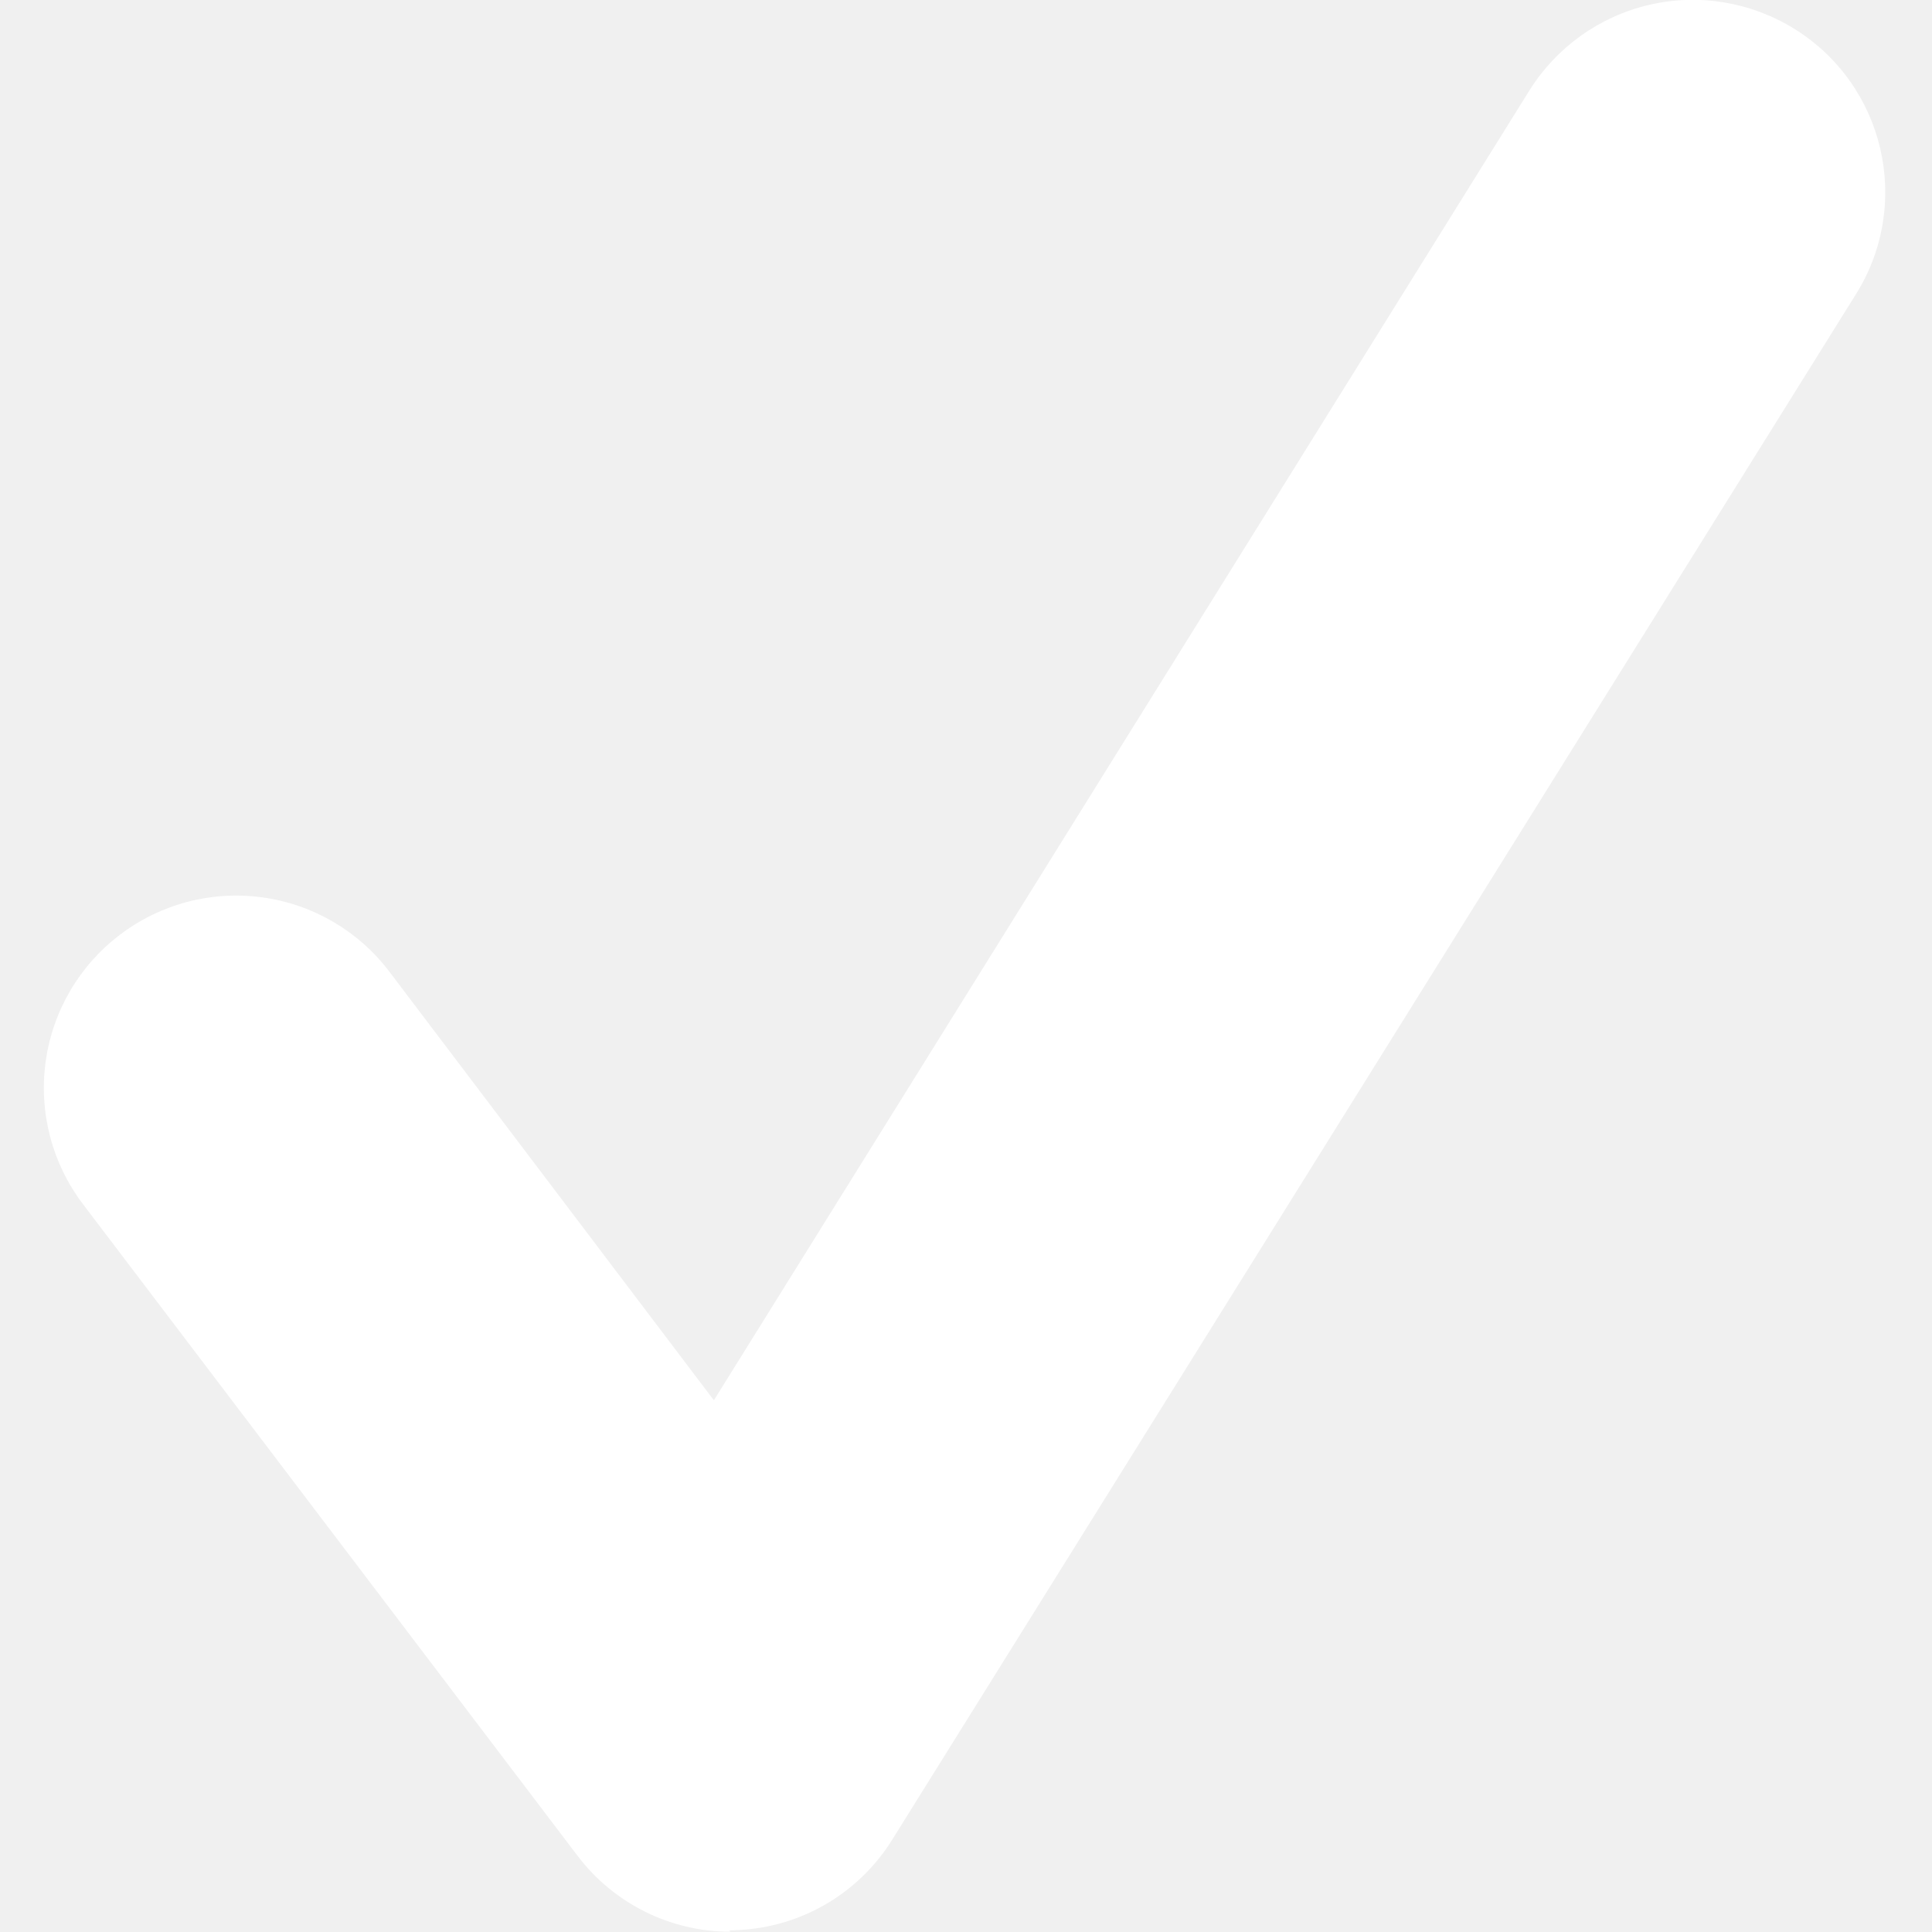
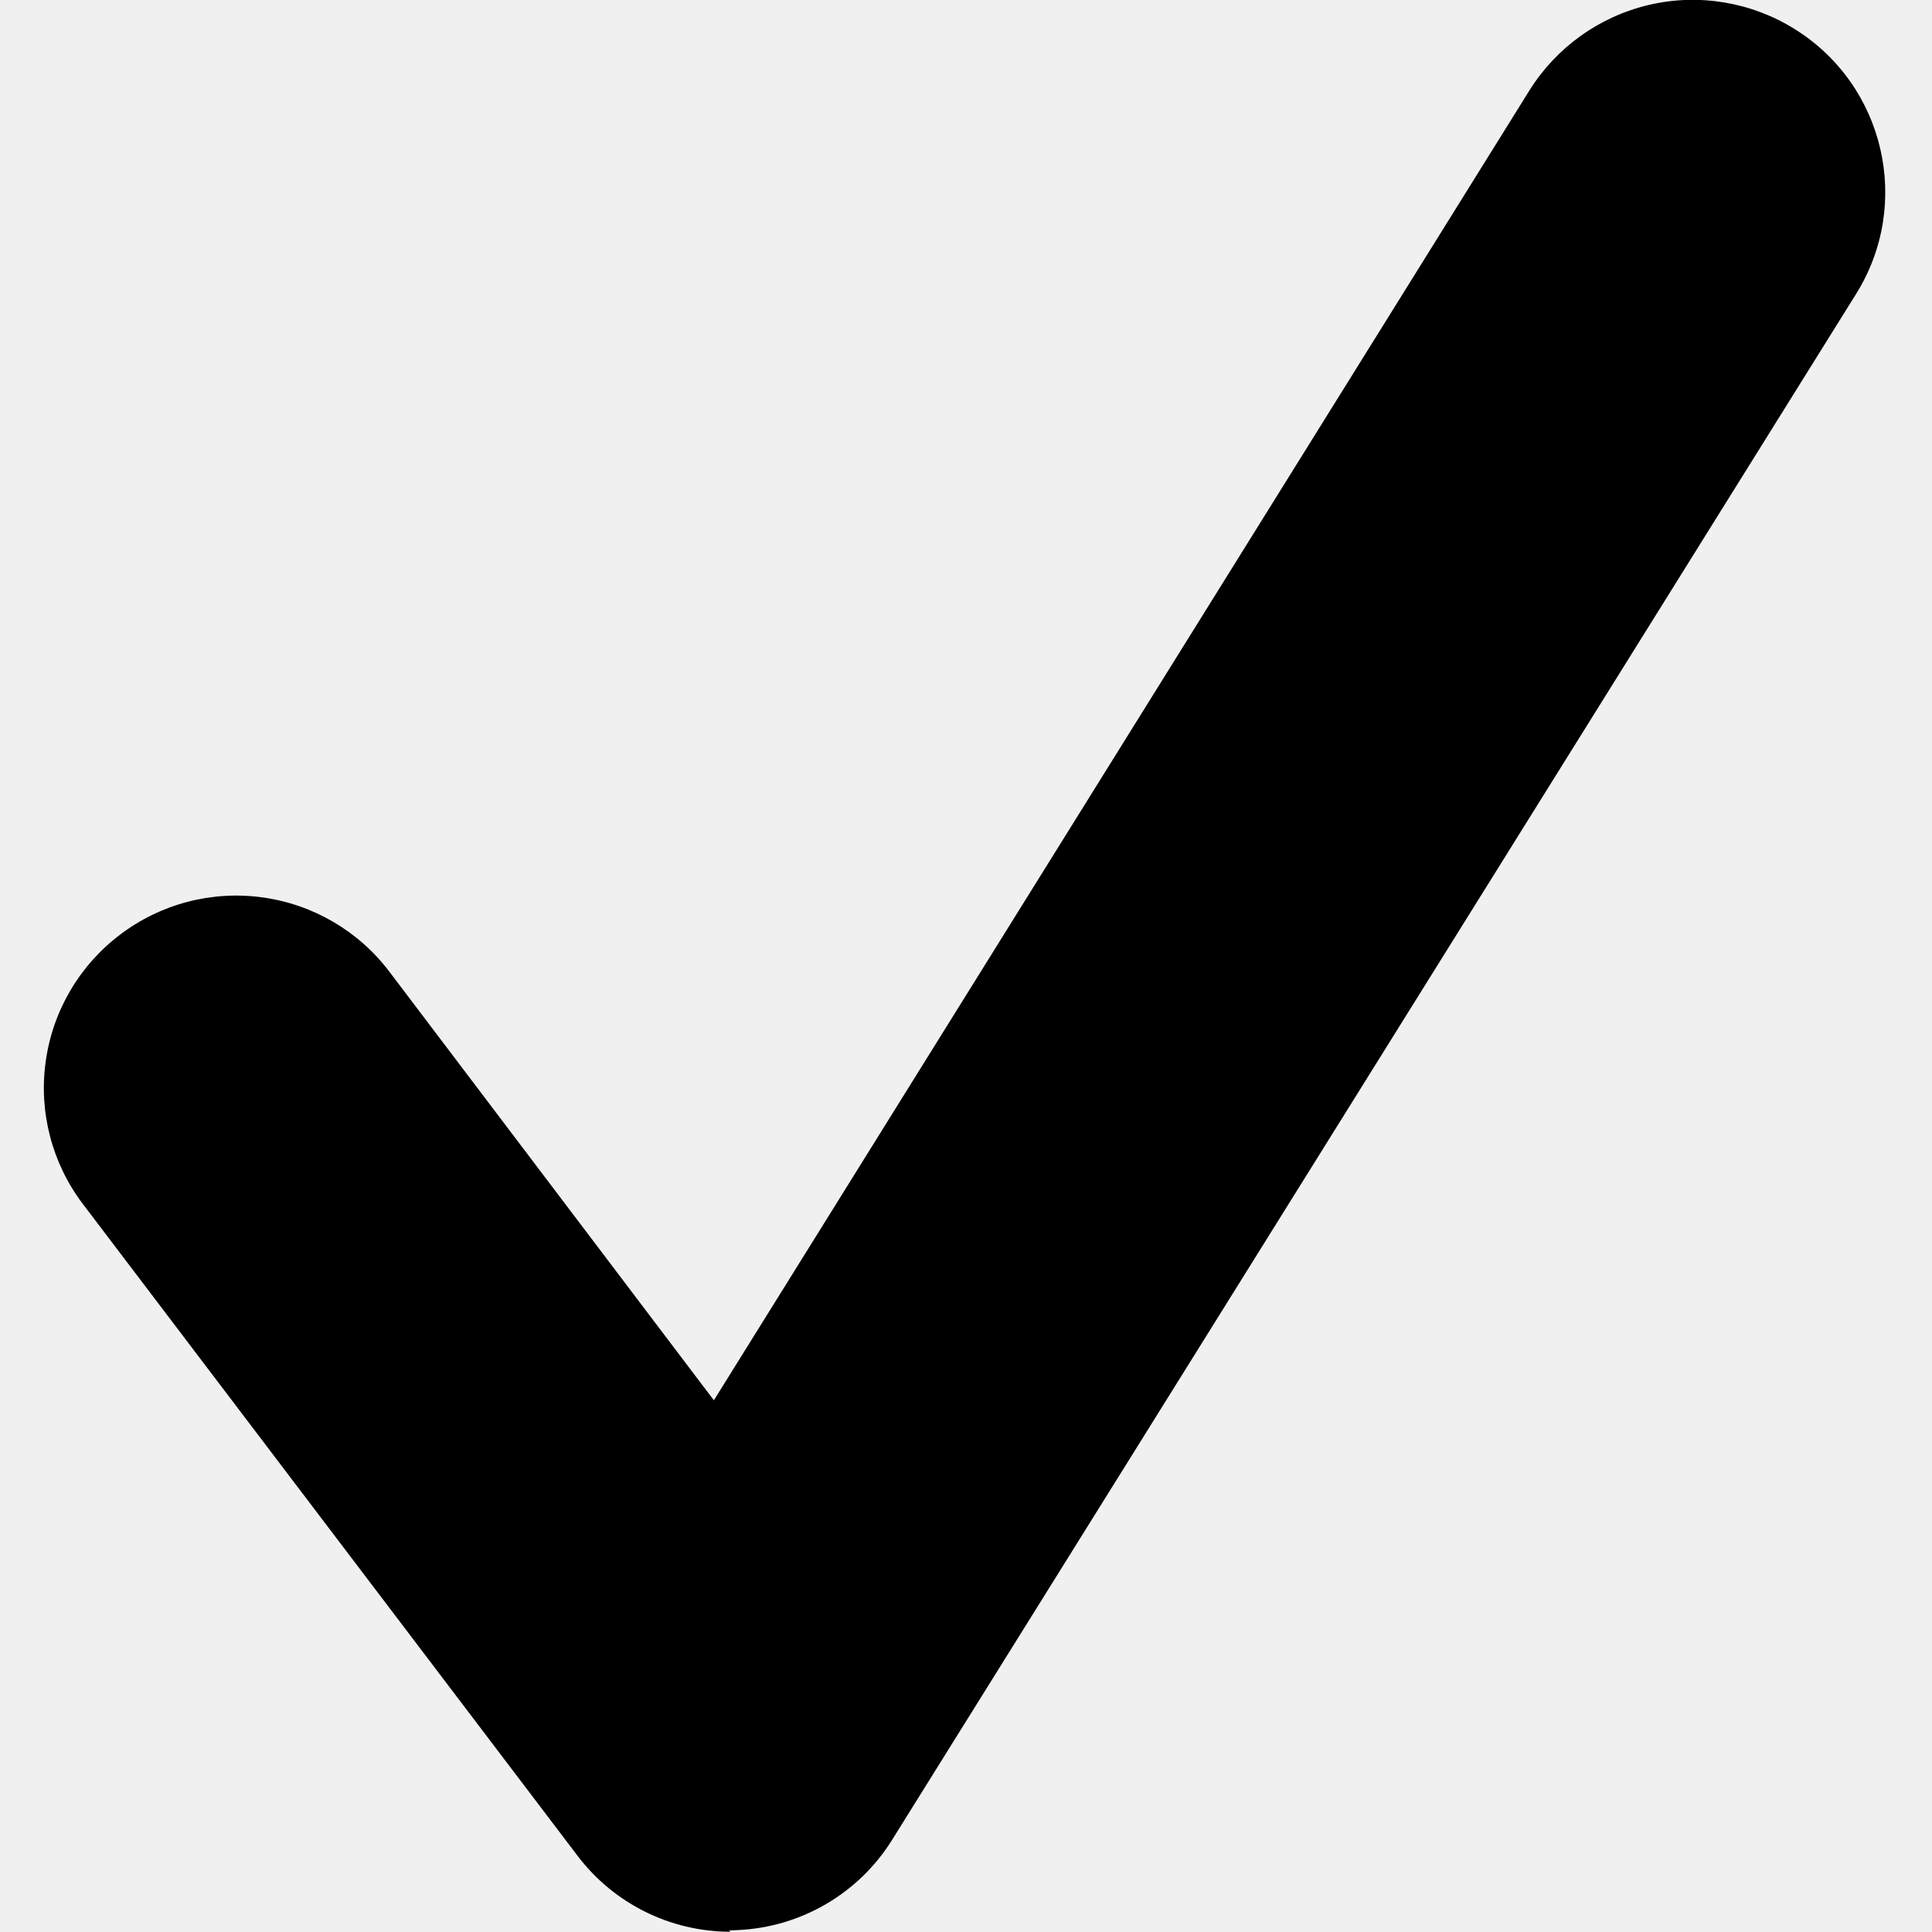
<svg xmlns="http://www.w3.org/2000/svg" width="14" height="14" fill="none">
  <g clip-path="url(#A)">
-     <path d="M5.294 13.998a1.39 1.39 0 0 1-1.111-.553L.6 8.724a1.39 1.39 0 0 1-.269-1.031 1.39 1.39 0 0 1 .539-.92 1.39 1.39 0 0 1 1.033-.27 1.39 1.39 0 0 1 .92.54l2.35 3.104 5.91-9.492c.196-.313.508-.536.868-.62s.74-.02 1.053.175c.653.406.854 1.266.446 1.92l-6.984 11.2a1.39 1.39 0 0 1-1.12.656c-.022.002-.042.002-.064.002z" fill="#fff" />
+     <path d="M5.294 13.998a1.39 1.39 0 0 1-1.111-.553L.6 8.724a1.39 1.39 0 0 1-.269-1.031 1.39 1.39 0 0 1 .539-.92 1.39 1.39 0 0 1 1.033-.27 1.39 1.39 0 0 1 .92.54l2.35 3.104 5.91-9.492c.196-.313.508-.536.868-.62s.74-.02 1.053.175c.653.406.854 1.266.446 1.92l-6.984 11.2a1.39 1.39 0 0 1-1.12.656c-.022.002-.042.002-.064.002z" fill="black" />
  </g>
  <defs>
    <clipPath id="A">
-       <path fill="#fff" d="M0 0h14v14H0z" />
+       <path fill="black" d="M0 0h14v14H0z" />
    </clipPath>
  </defs>
</svg>
